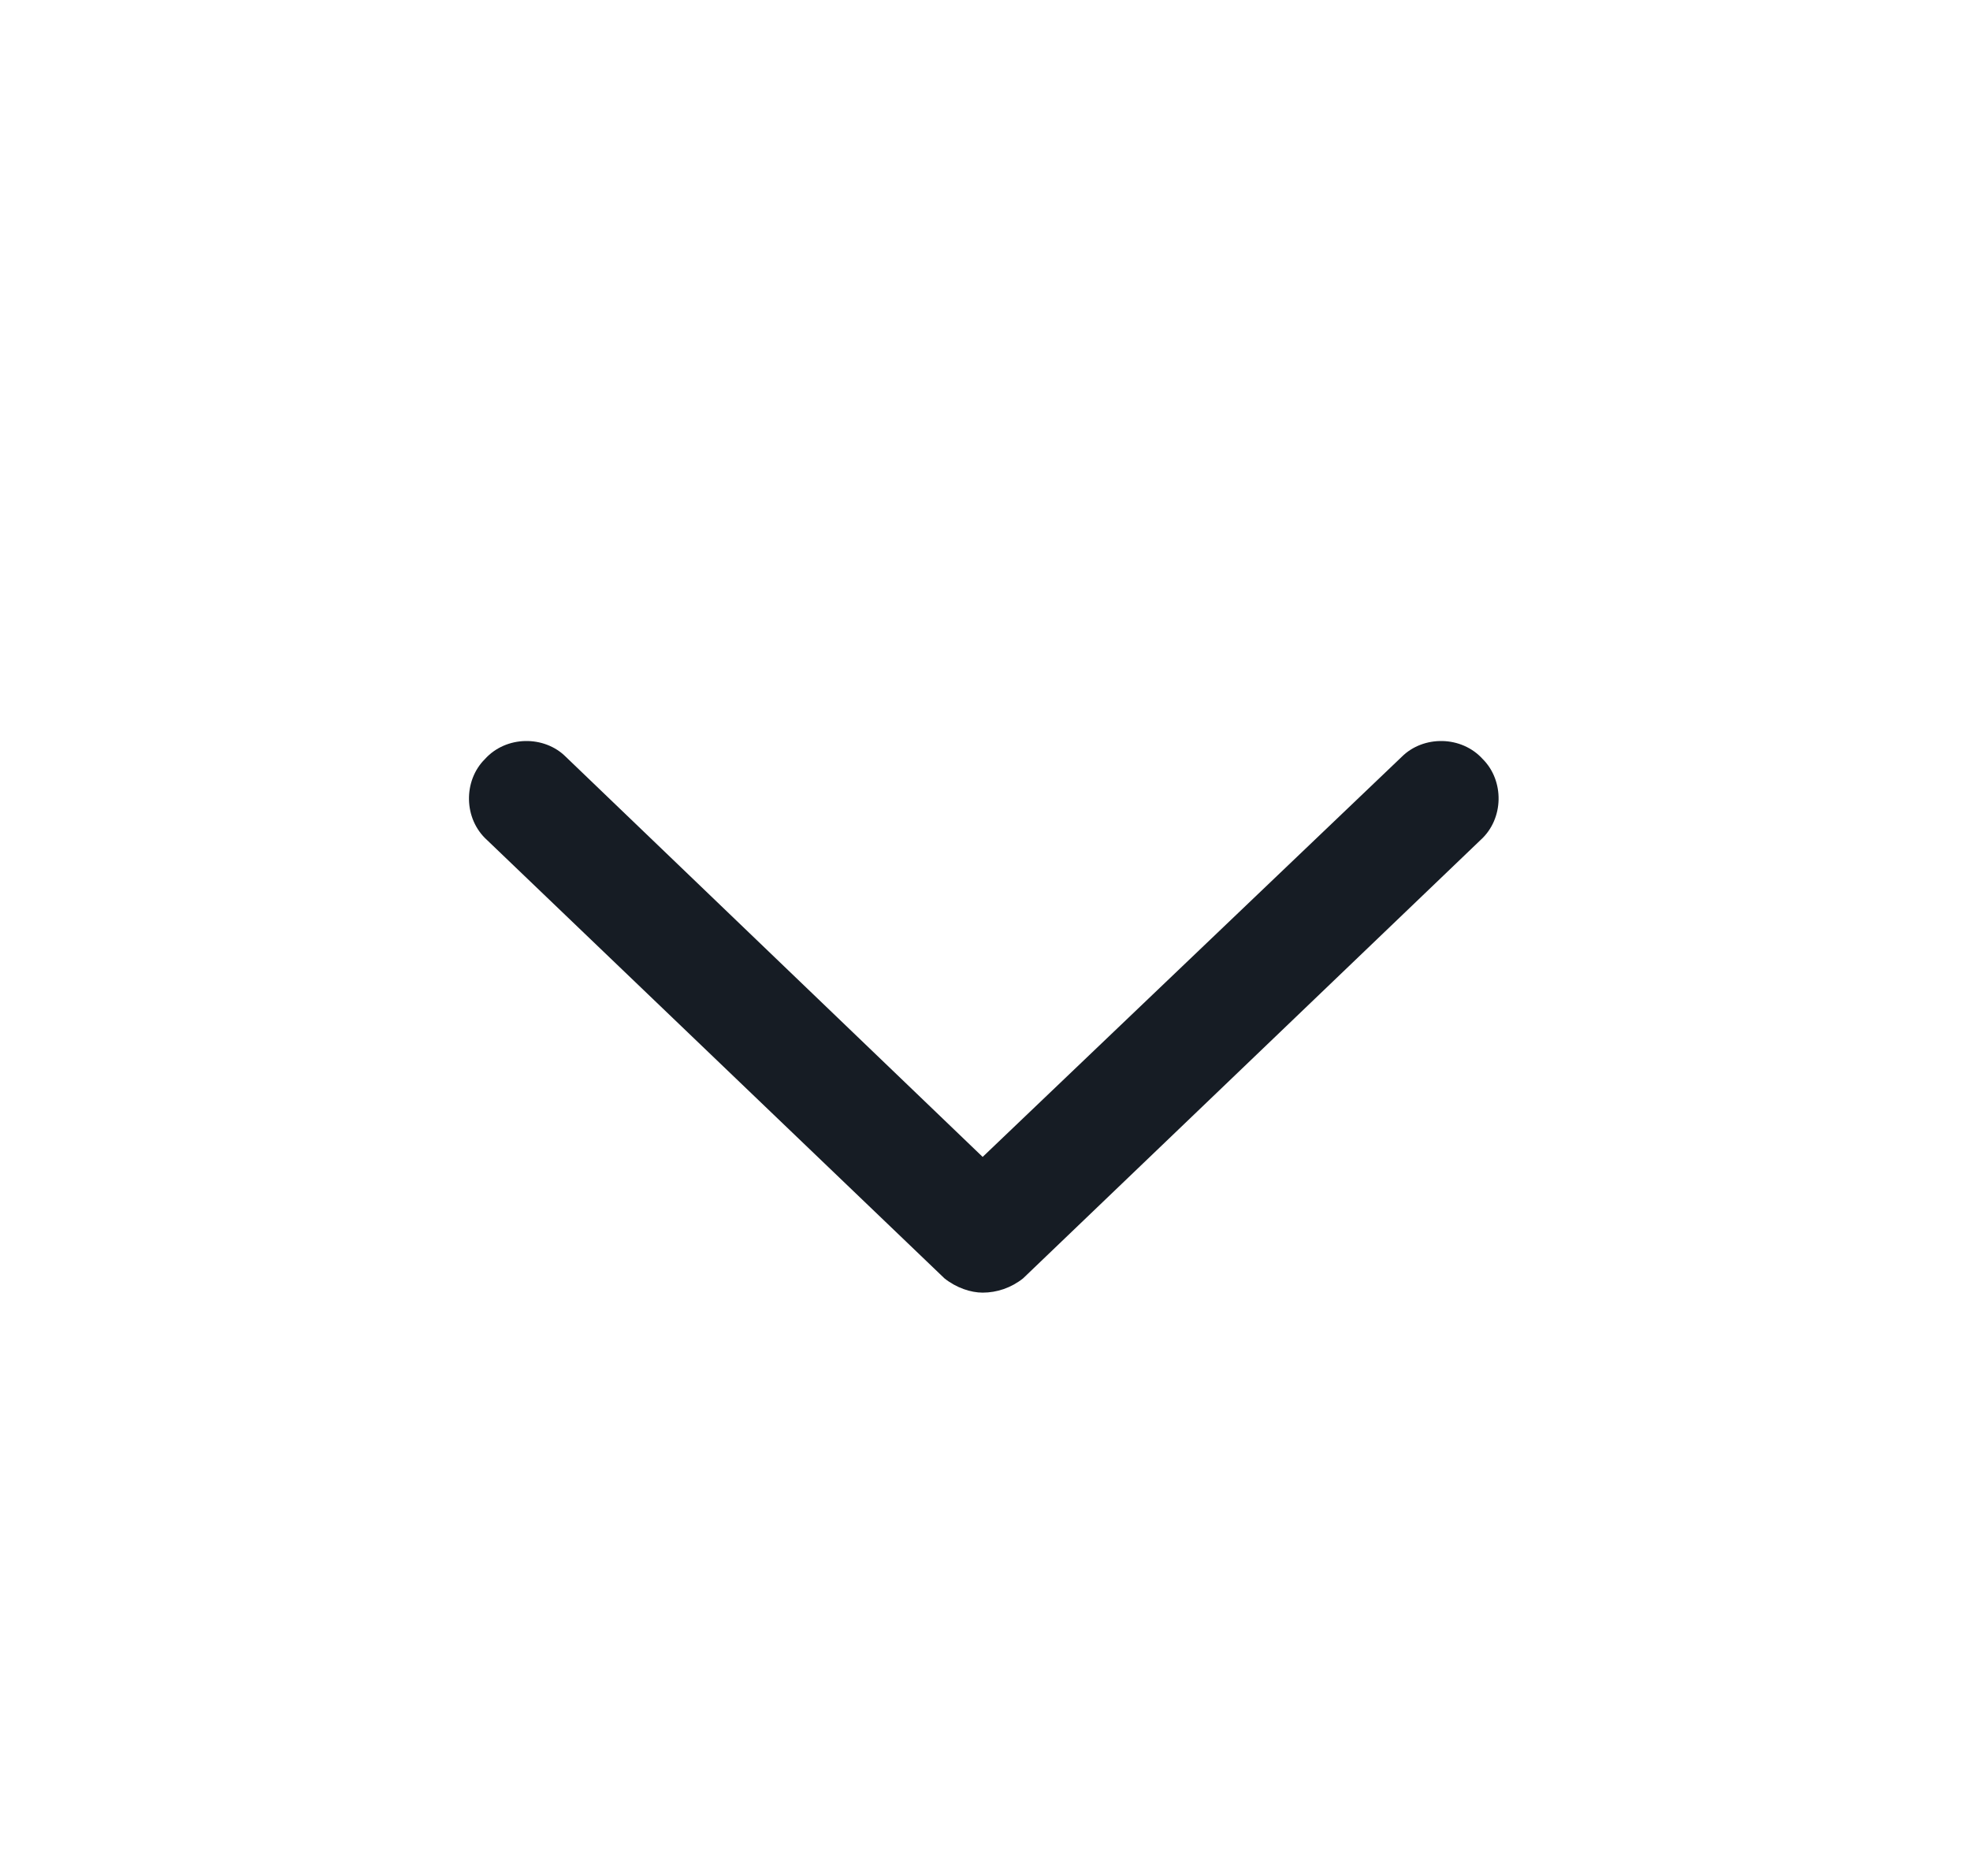
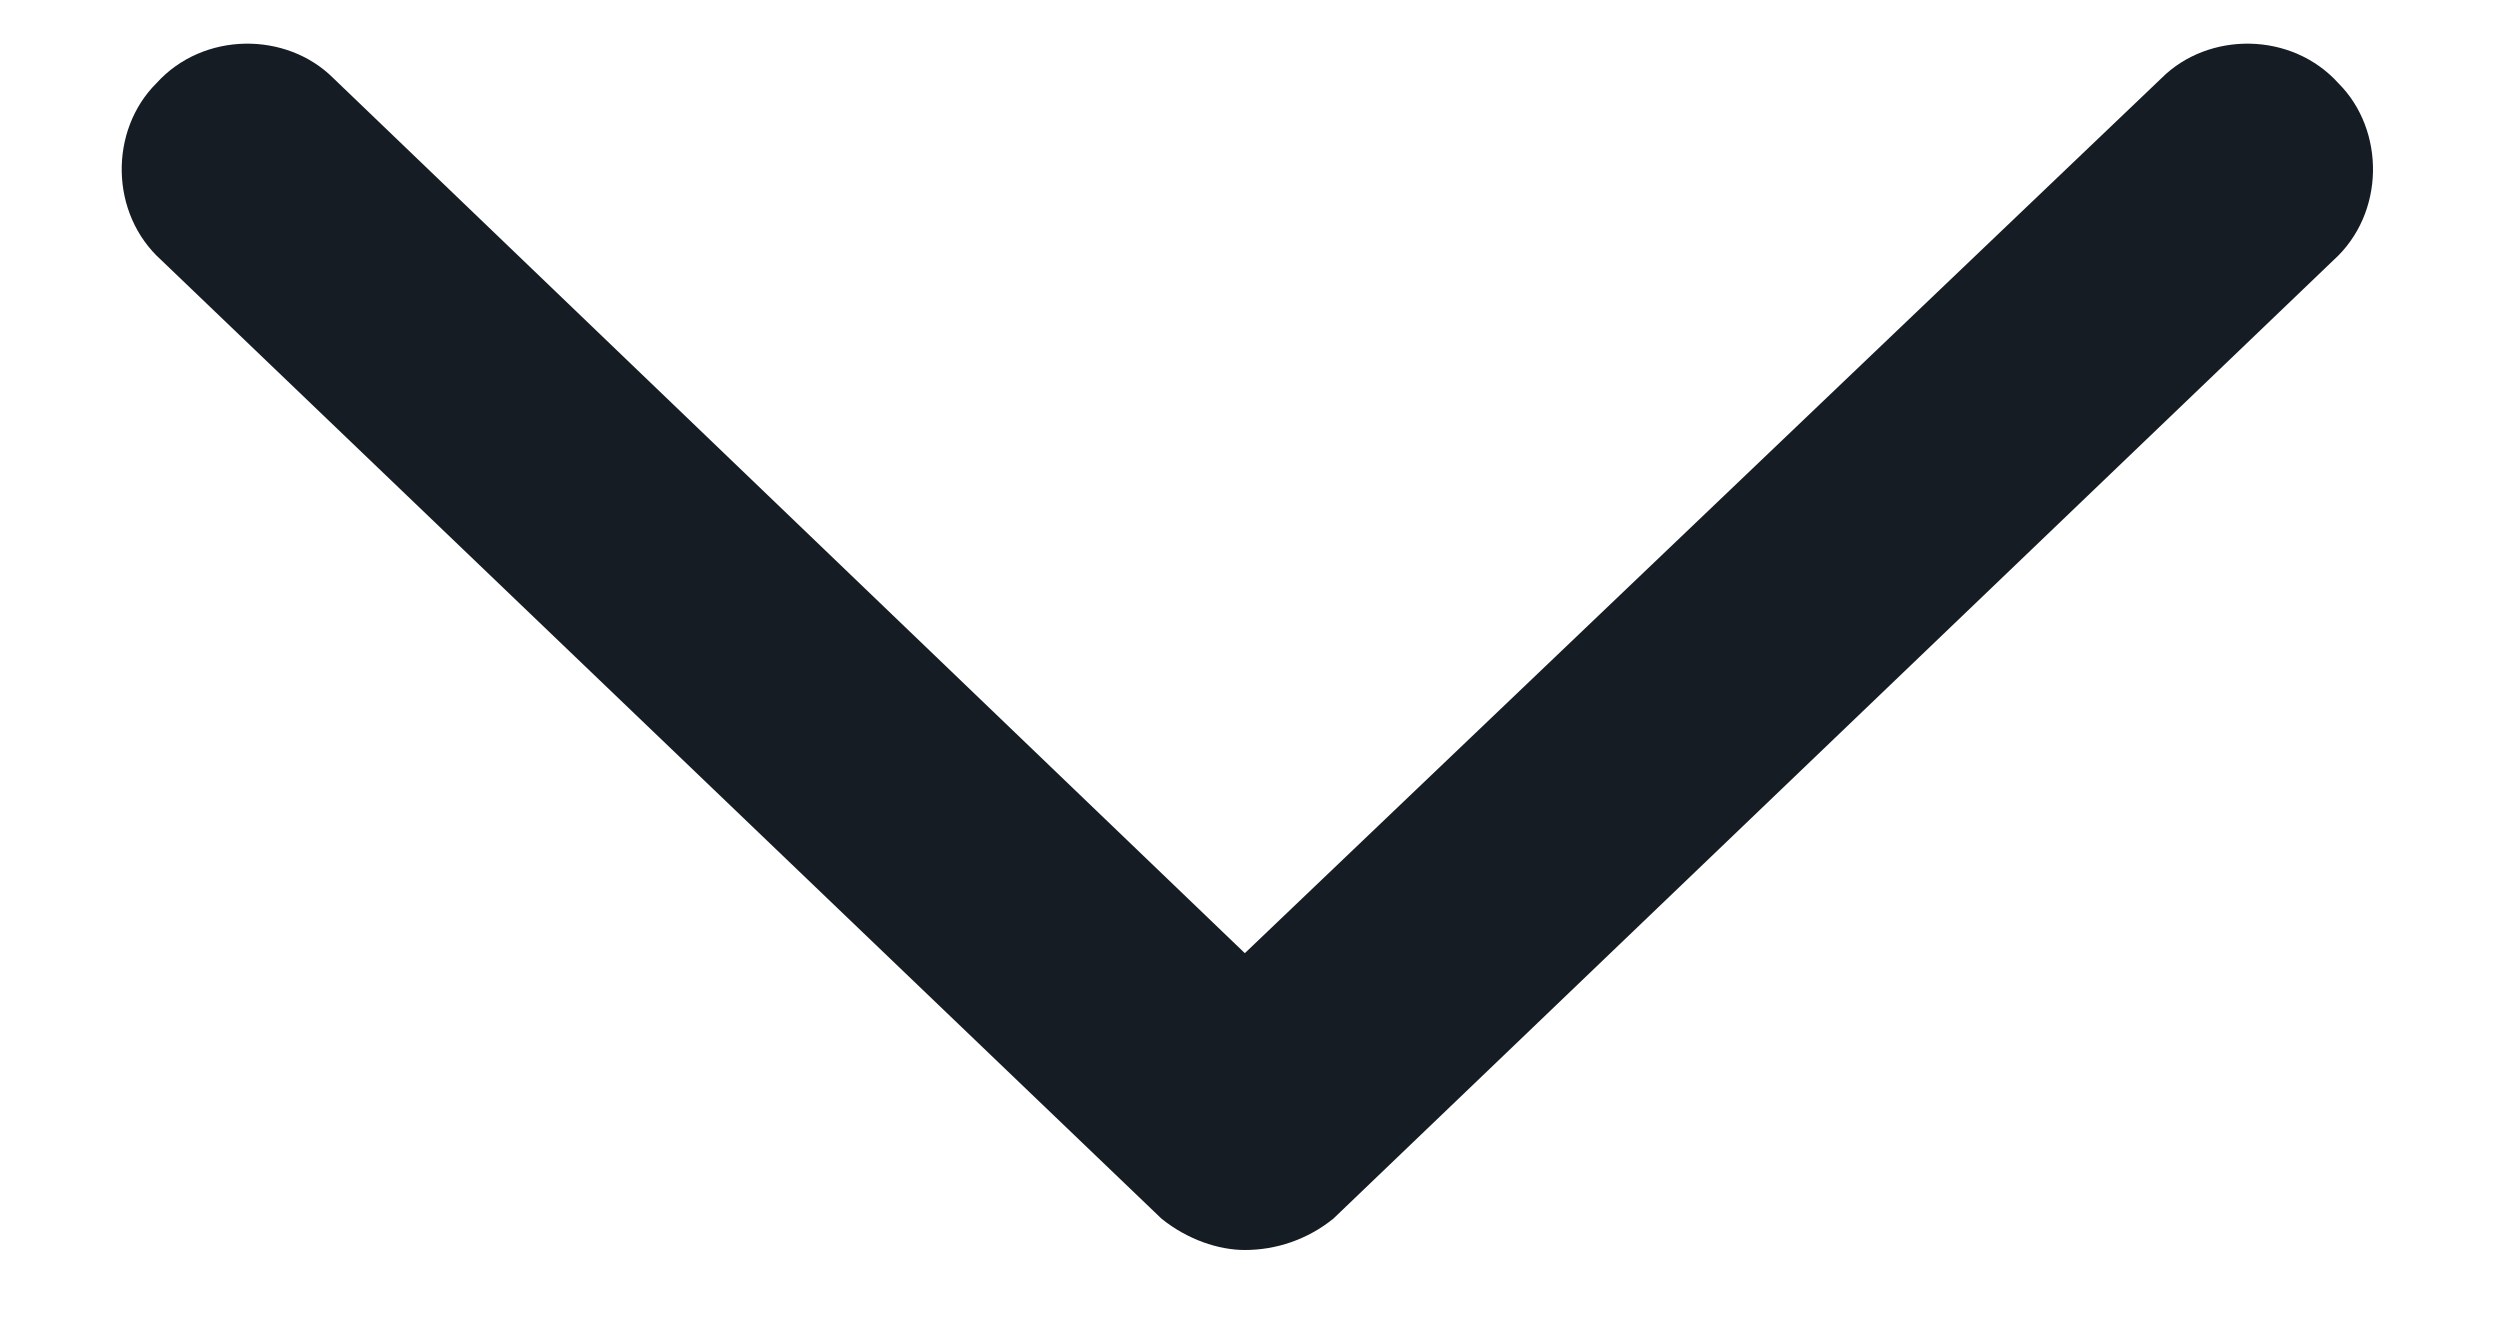
- <svg xmlns="http://www.w3.org/2000/svg" width="21" height="20" viewBox="0 0 21 20" fill="none">
-   <path d="M15.781 8.957L10.906 13.629C10.779 13.73 10.627 13.781 10.475 13.781C10.348 13.781 10.195 13.73 10.068 13.629L5.193 8.957C4.939 8.729 4.939 8.322 5.168 8.094C5.396 7.84 5.803 7.84 6.031 8.068L10.475 12.334L14.943 8.068C15.172 7.84 15.578 7.84 15.807 8.094C16.035 8.322 16.035 8.729 15.781 8.957Z" fill="#161C24" />
+ <svg xmlns="http://www.w3.org/2000/svg" width="15" height="8" viewBox="0 0 15 8" fill="none">
+   <path d="M14 1.562L8 7.312C7.844 7.438 7.656 7.5 7.469 7.5C7.312 7.5 7.125 7.438 6.969 7.312L0.969 1.562C0.656 1.281 0.656 0.781 0.938 0.5C1.219 0.188 1.719 0.188 2 0.469L7.469 5.719L12.969 0.469C13.25 0.188 13.75 0.188 14.031 0.5C14.312 0.781 14.312 1.281 14 1.562Z" fill="#161C24" />
</svg>
